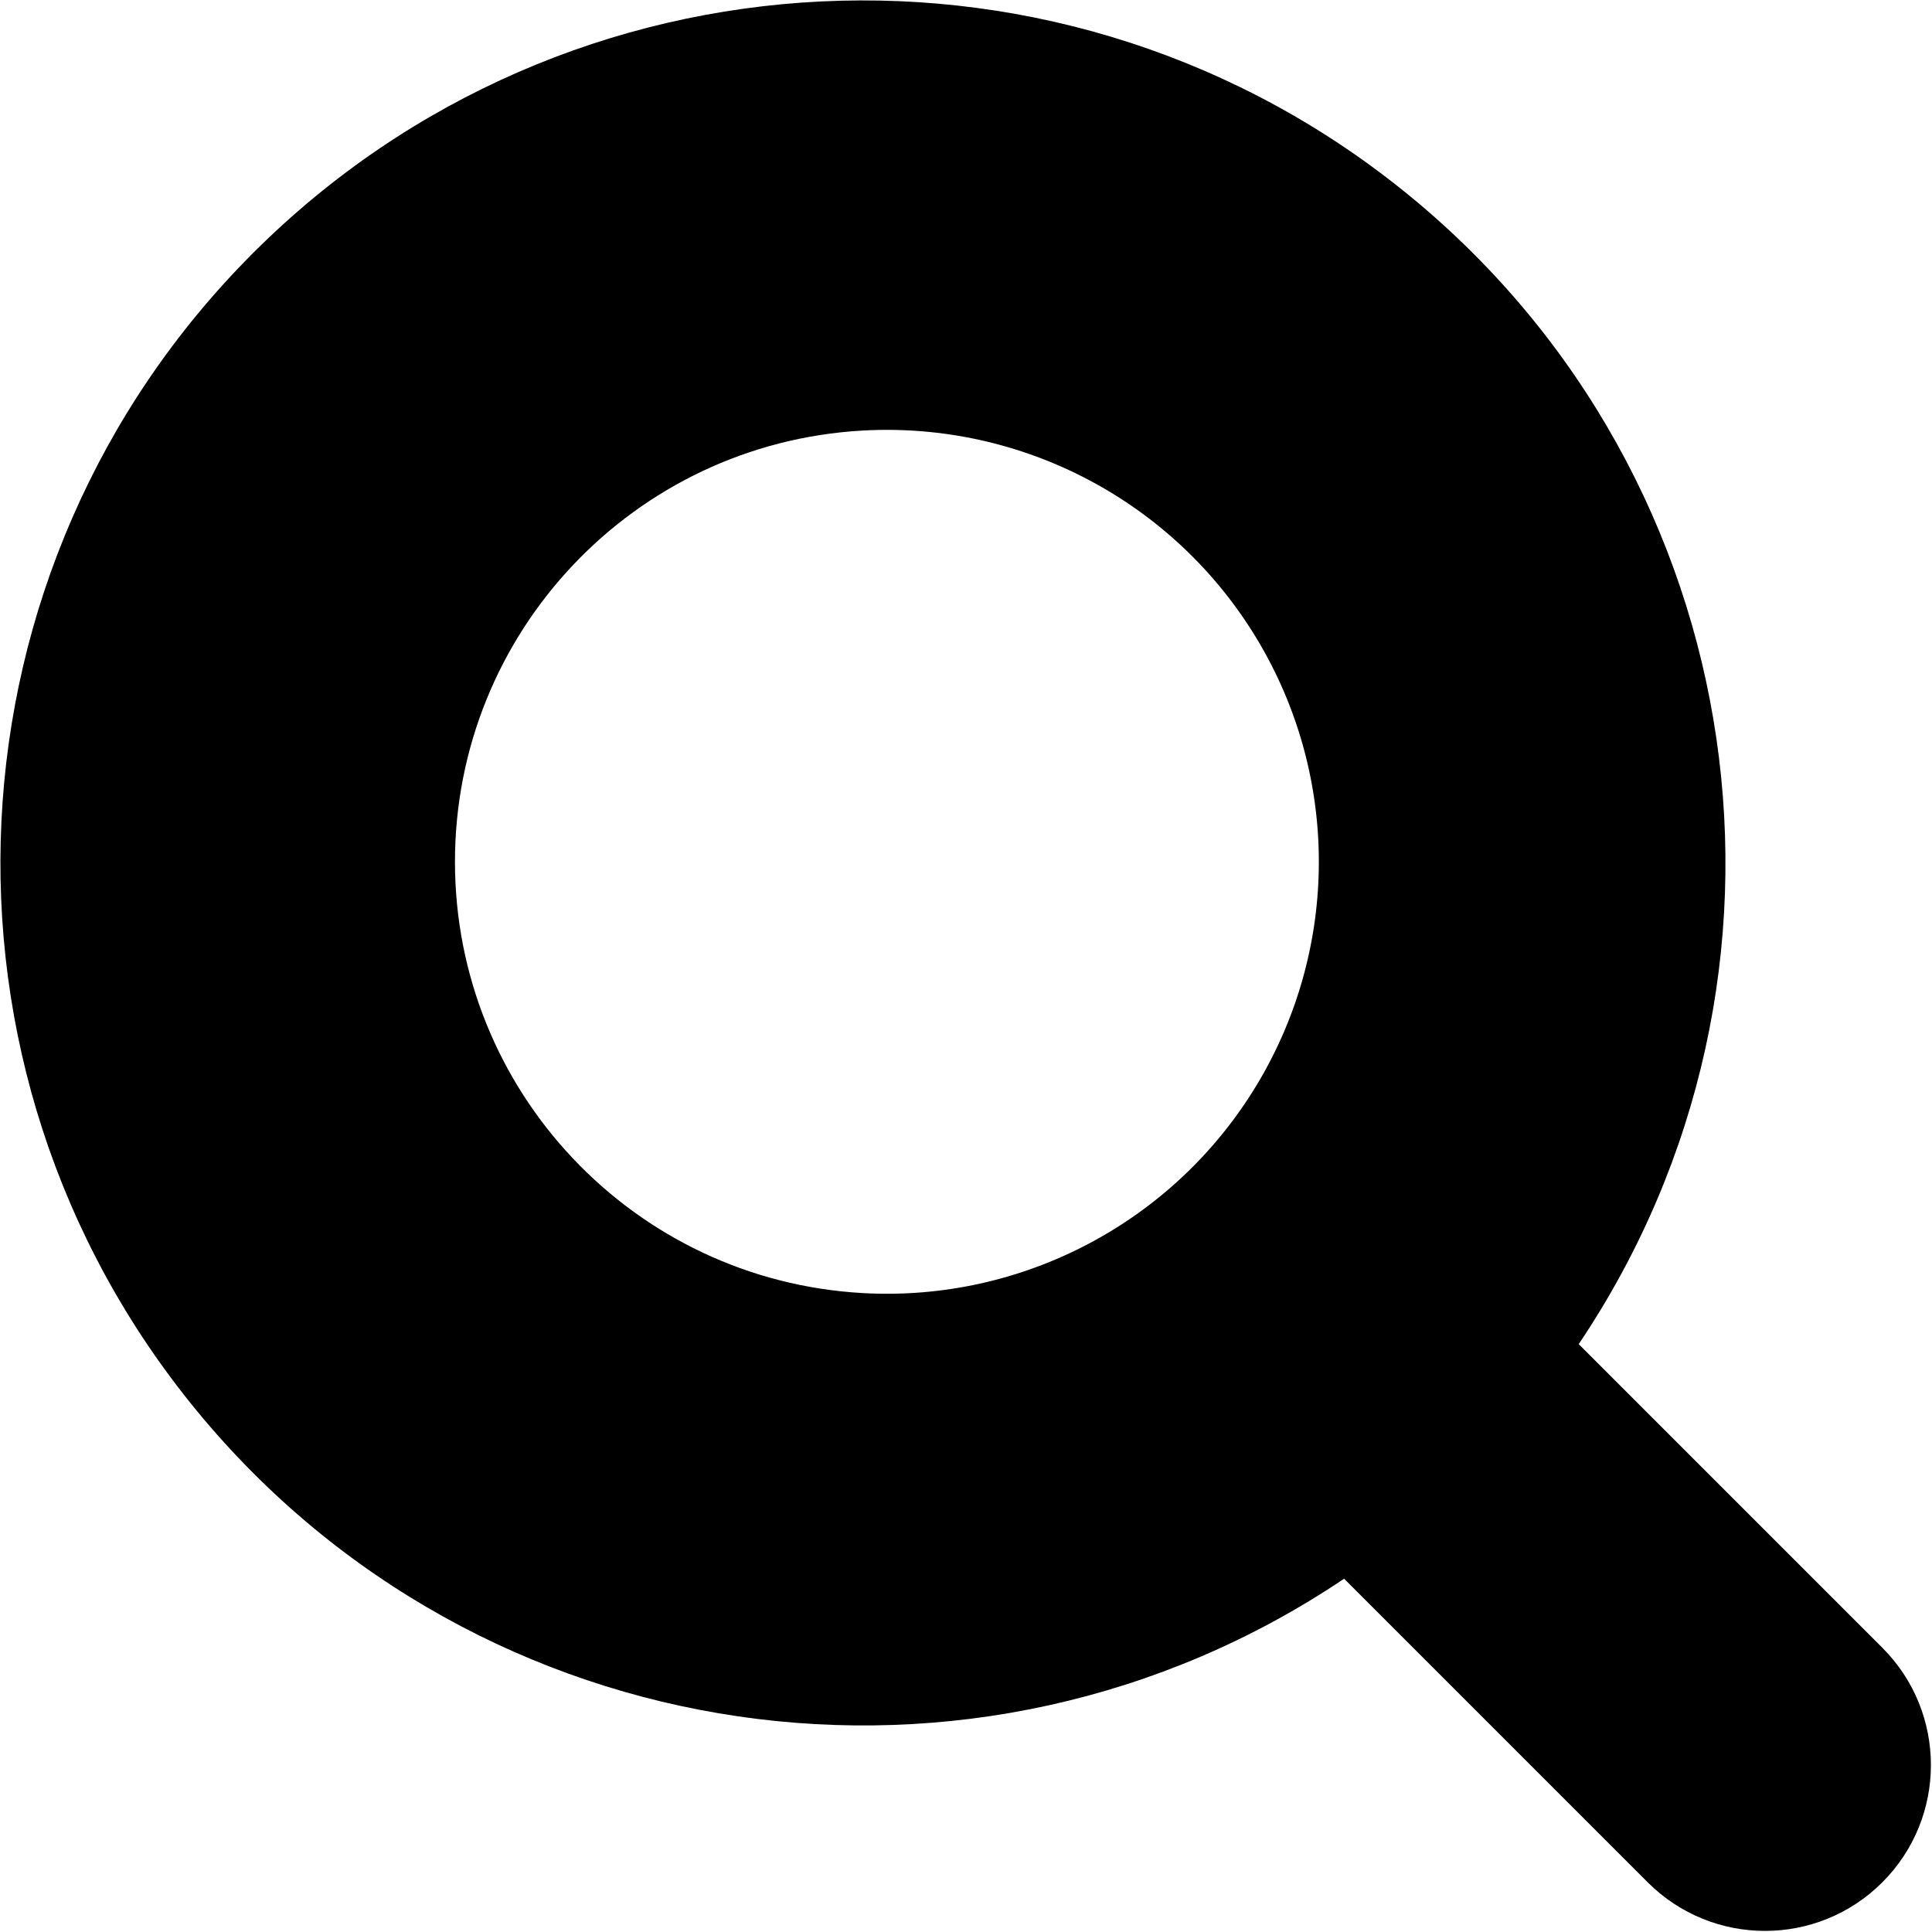
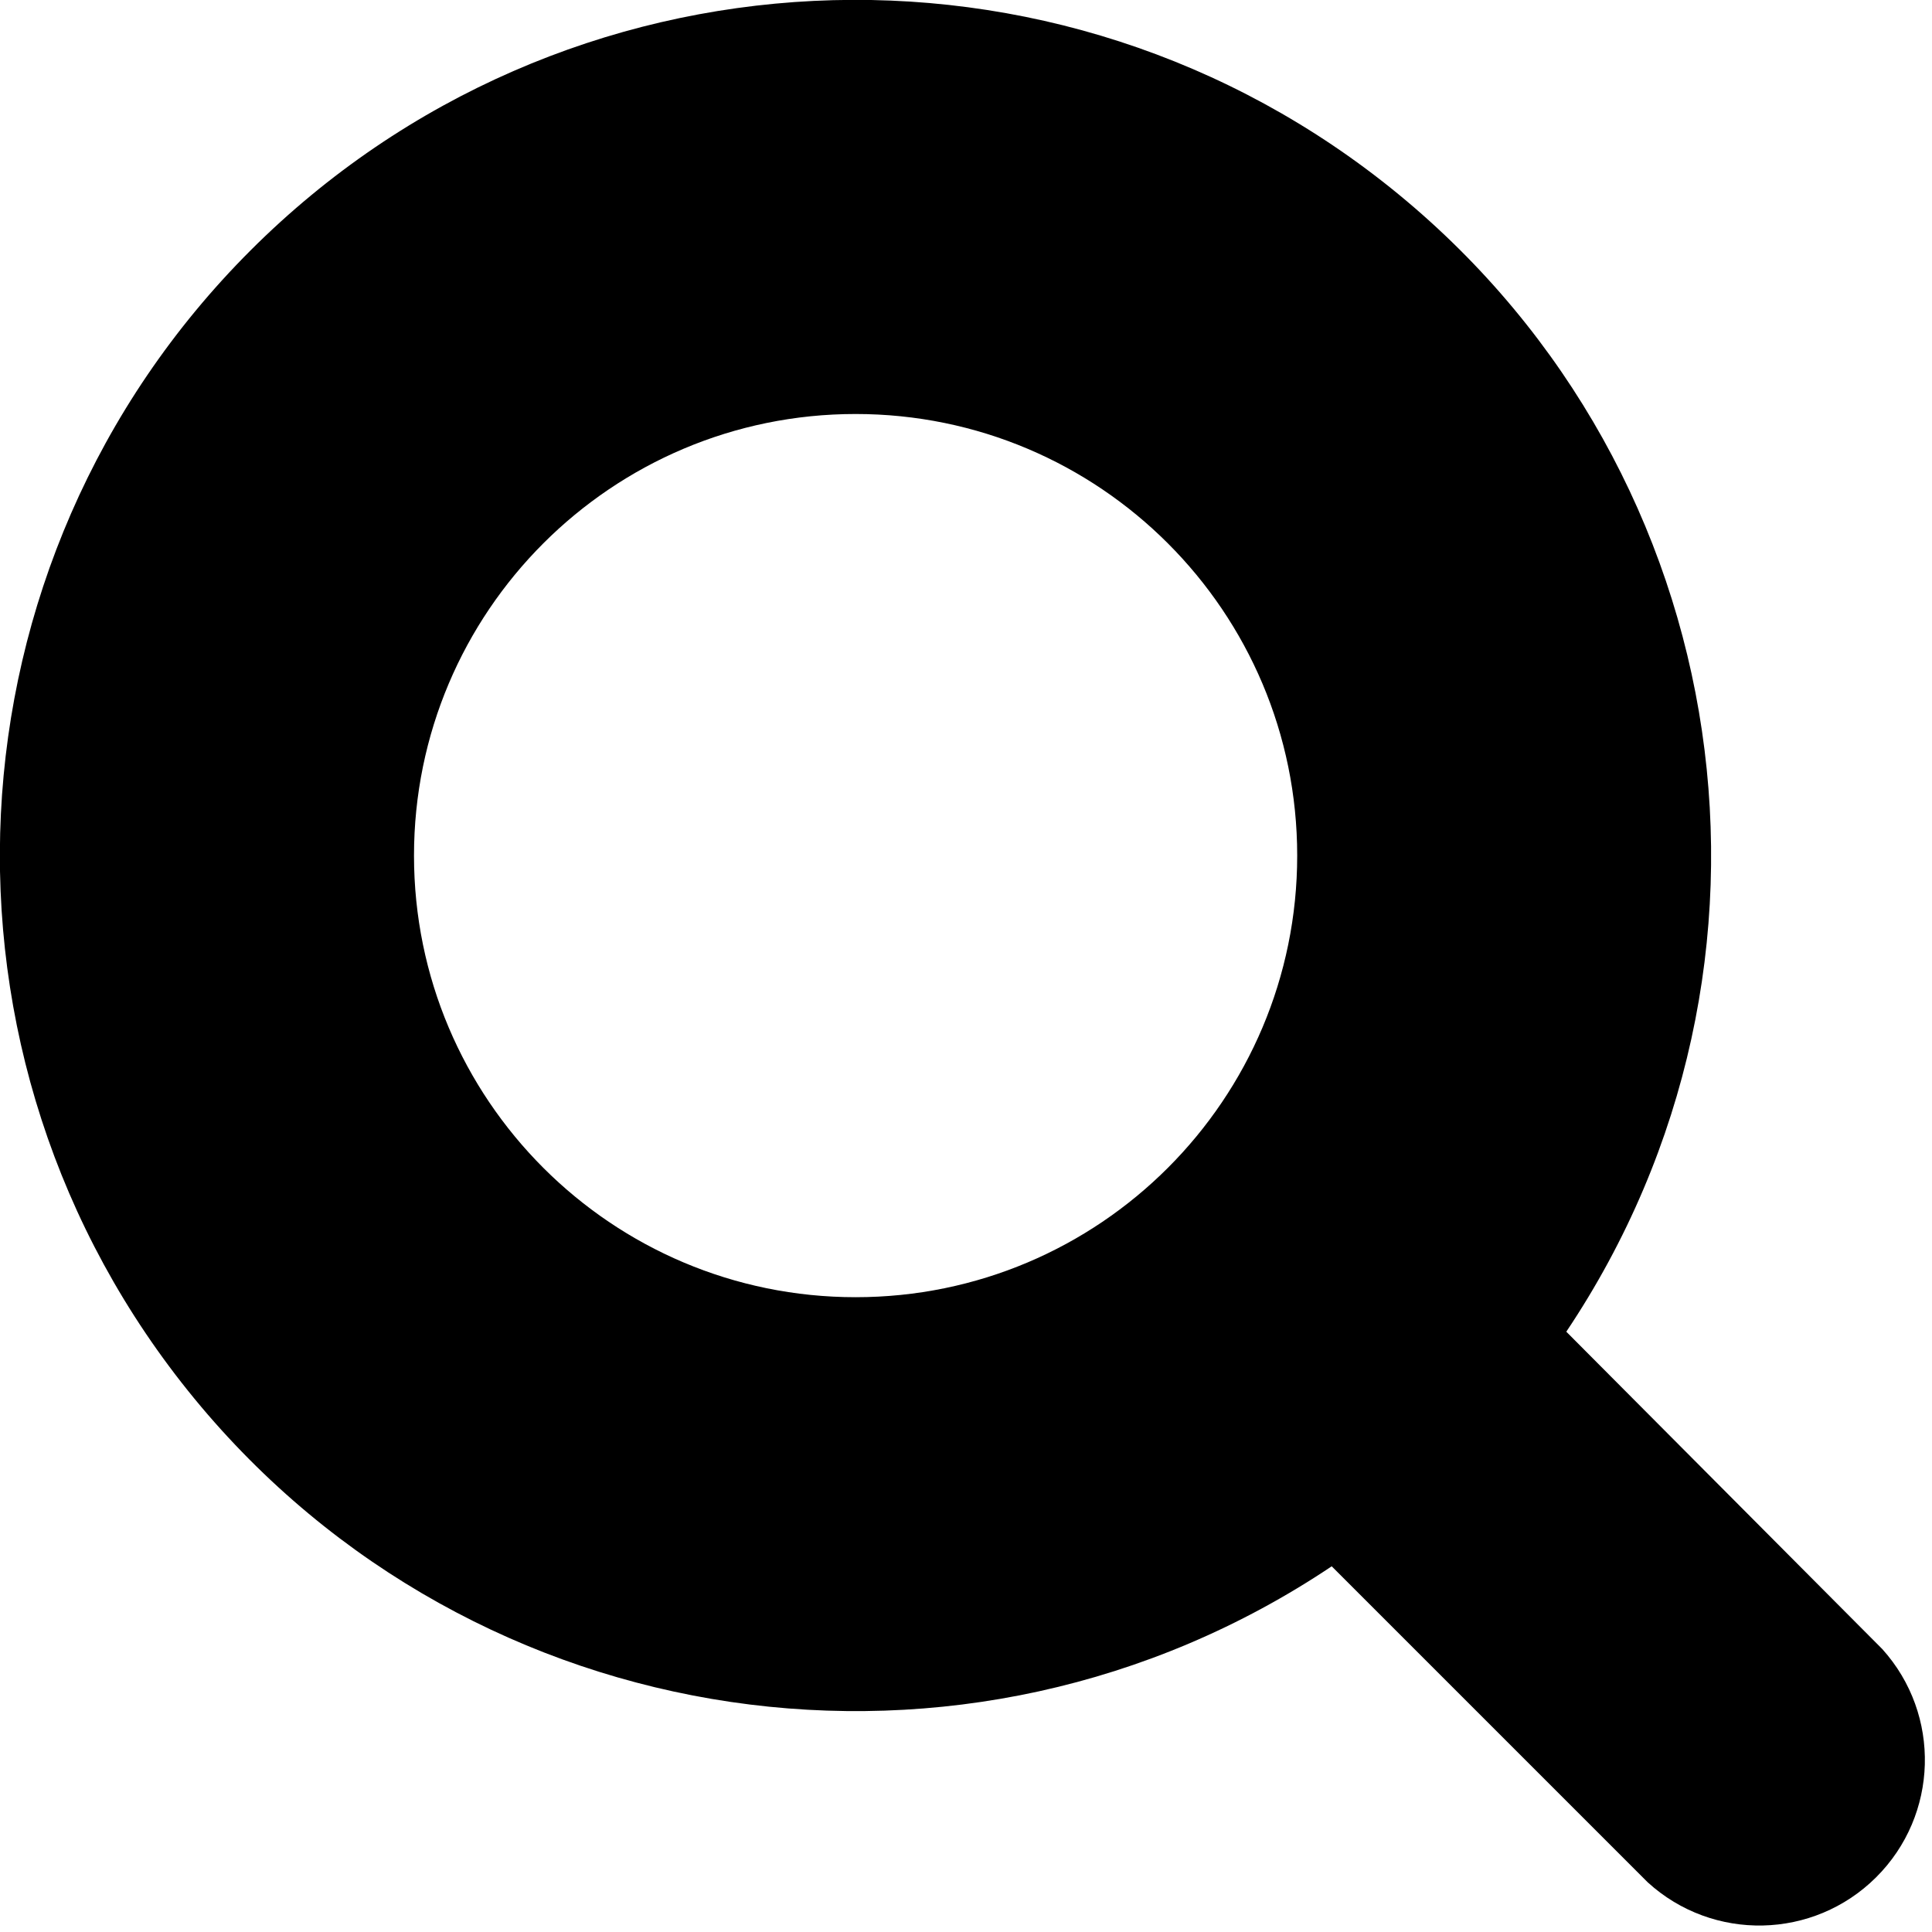
<svg xmlns="http://www.w3.org/2000/svg" viewBox="0 0 140 140">
-   <path fill-rule="evenodd" d="M114.4 97.4l22 22a12 12 0 0 1-17 17l-22-22a62.5 62.5 0 1 1 17-17zm-51.9-3.7a31.3 31.3 0 1 0 0-62.5 31.3 31.3 0 0 0 0 62.5z" />
+   <path fill-rule="evenodd" d="M113.5 96.5l22.9 23a12 12 0 0 1-17 16.9l-22.9-22.9a62 62 0 1 1 17-17zM62 94a32 32 0 1 0 0-64 32 32 0 0 0 0 64z" />
</svg>
